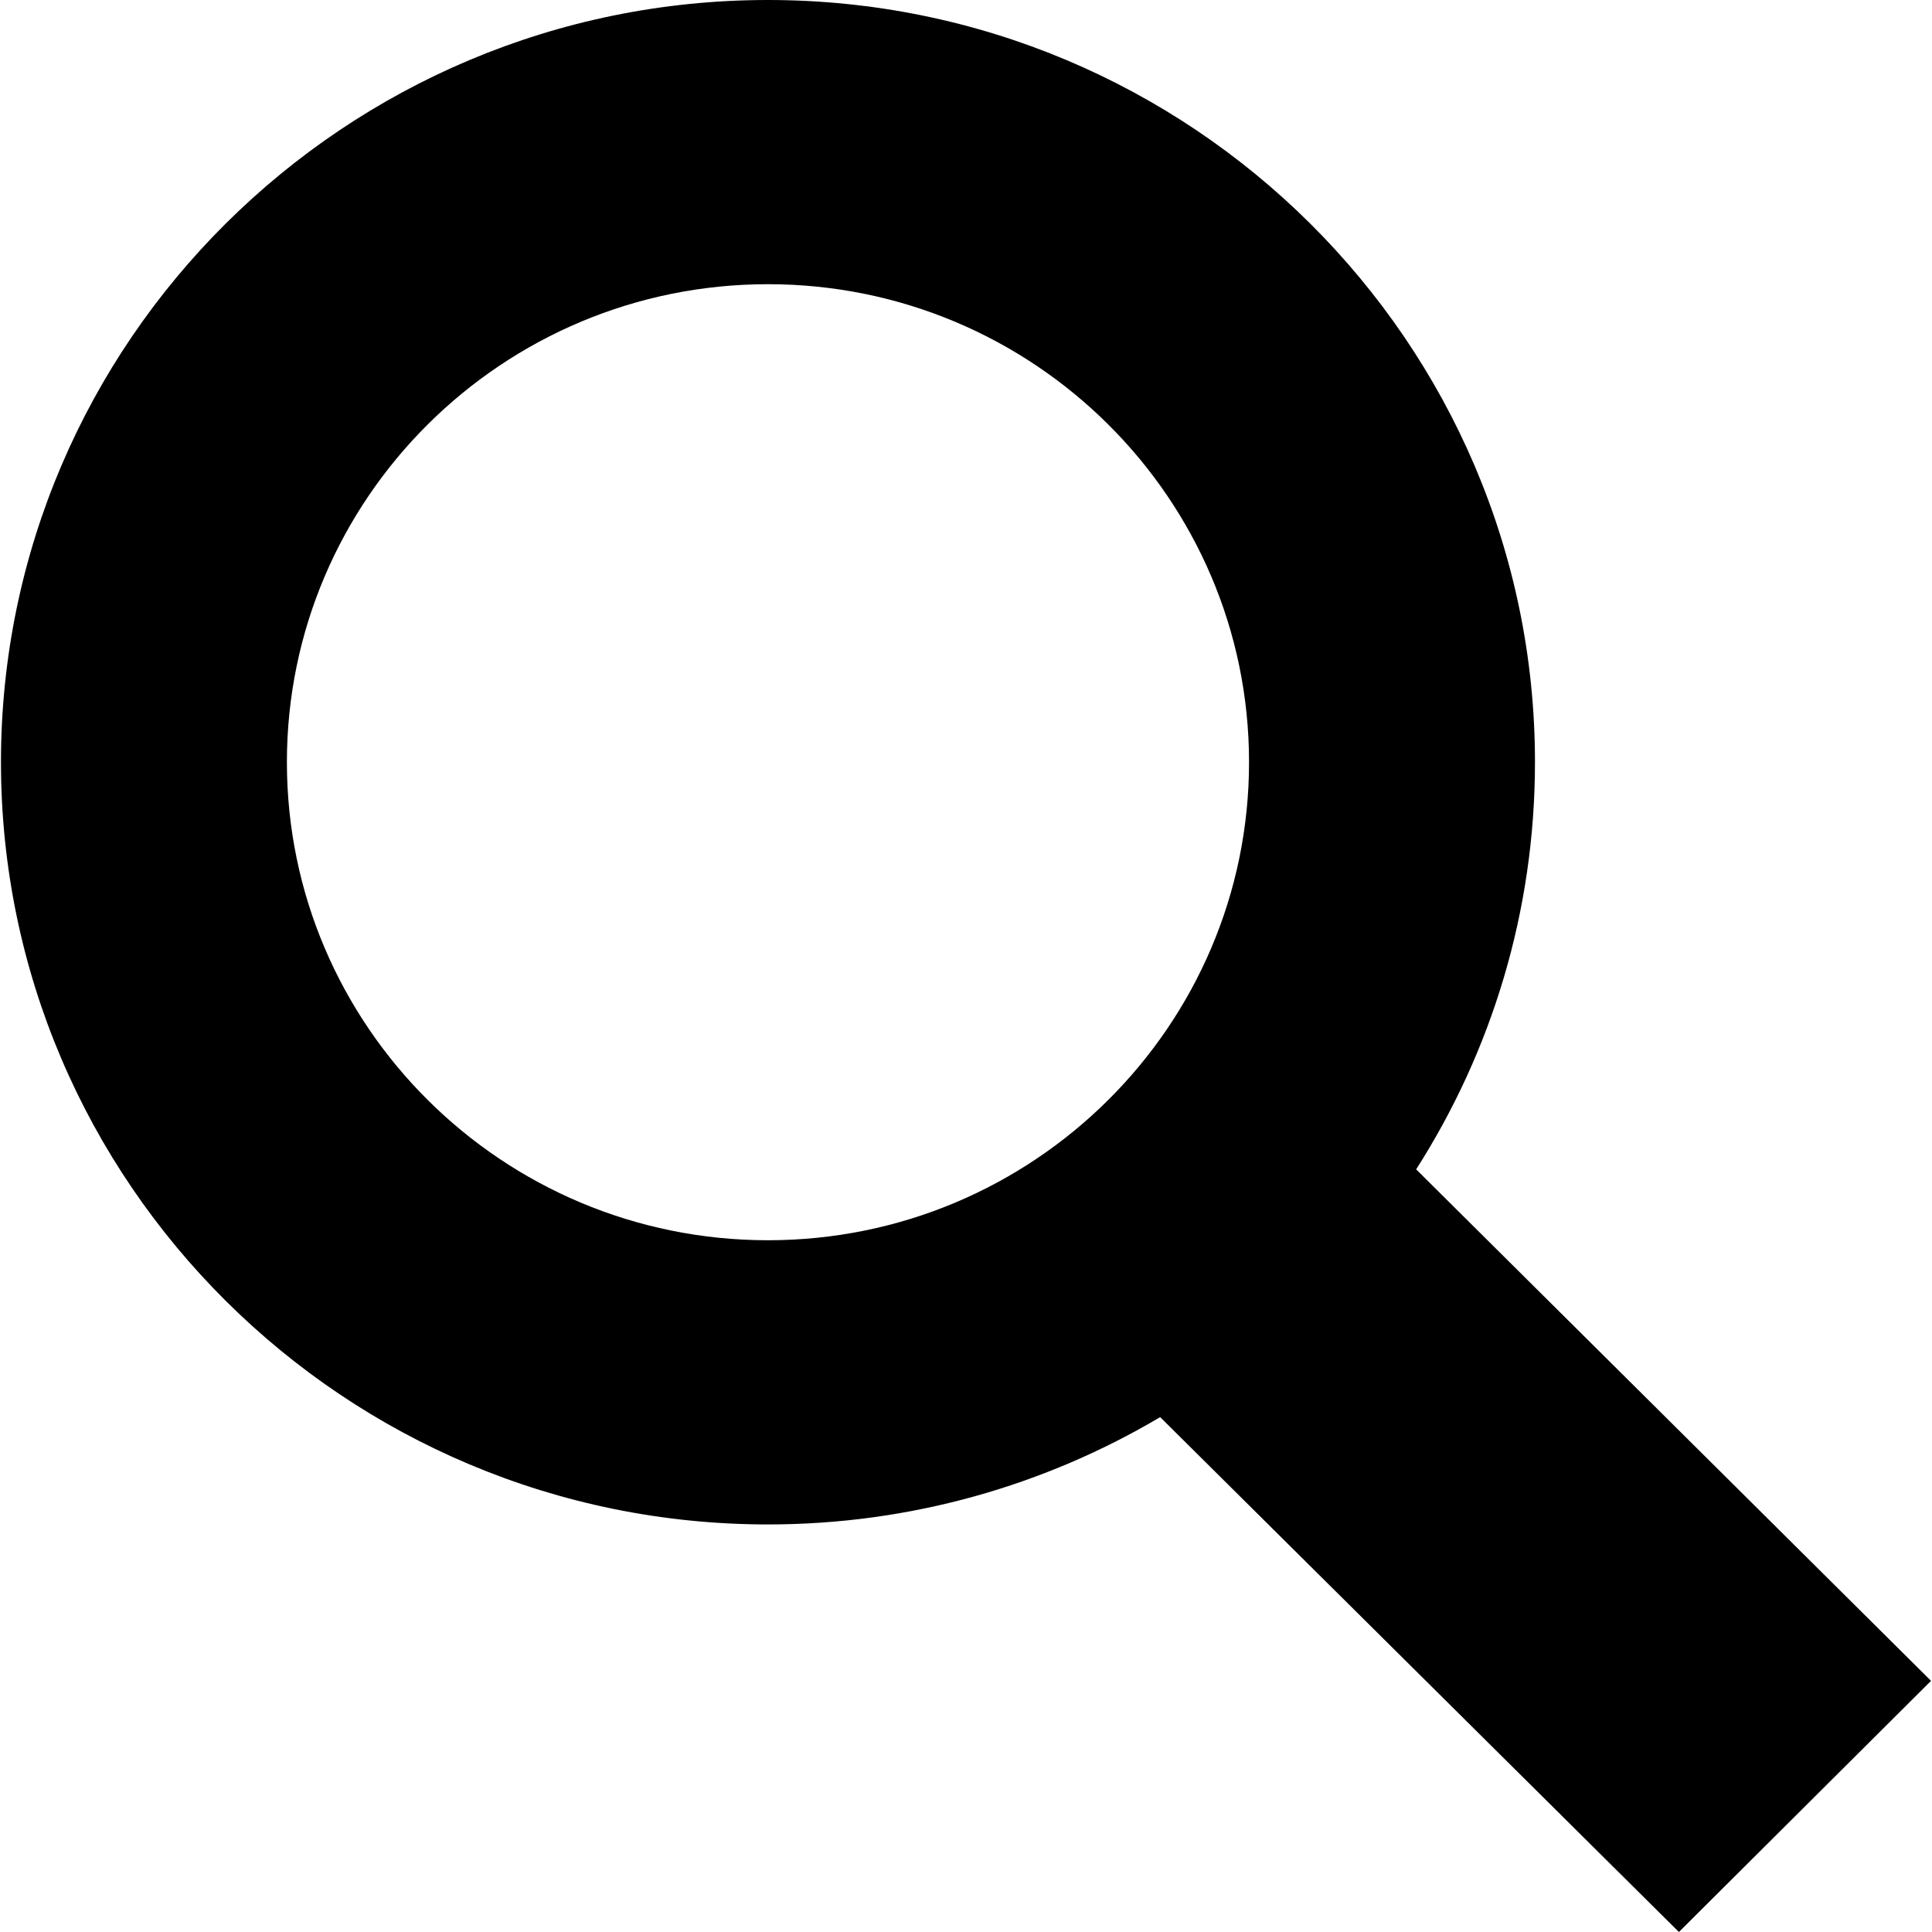
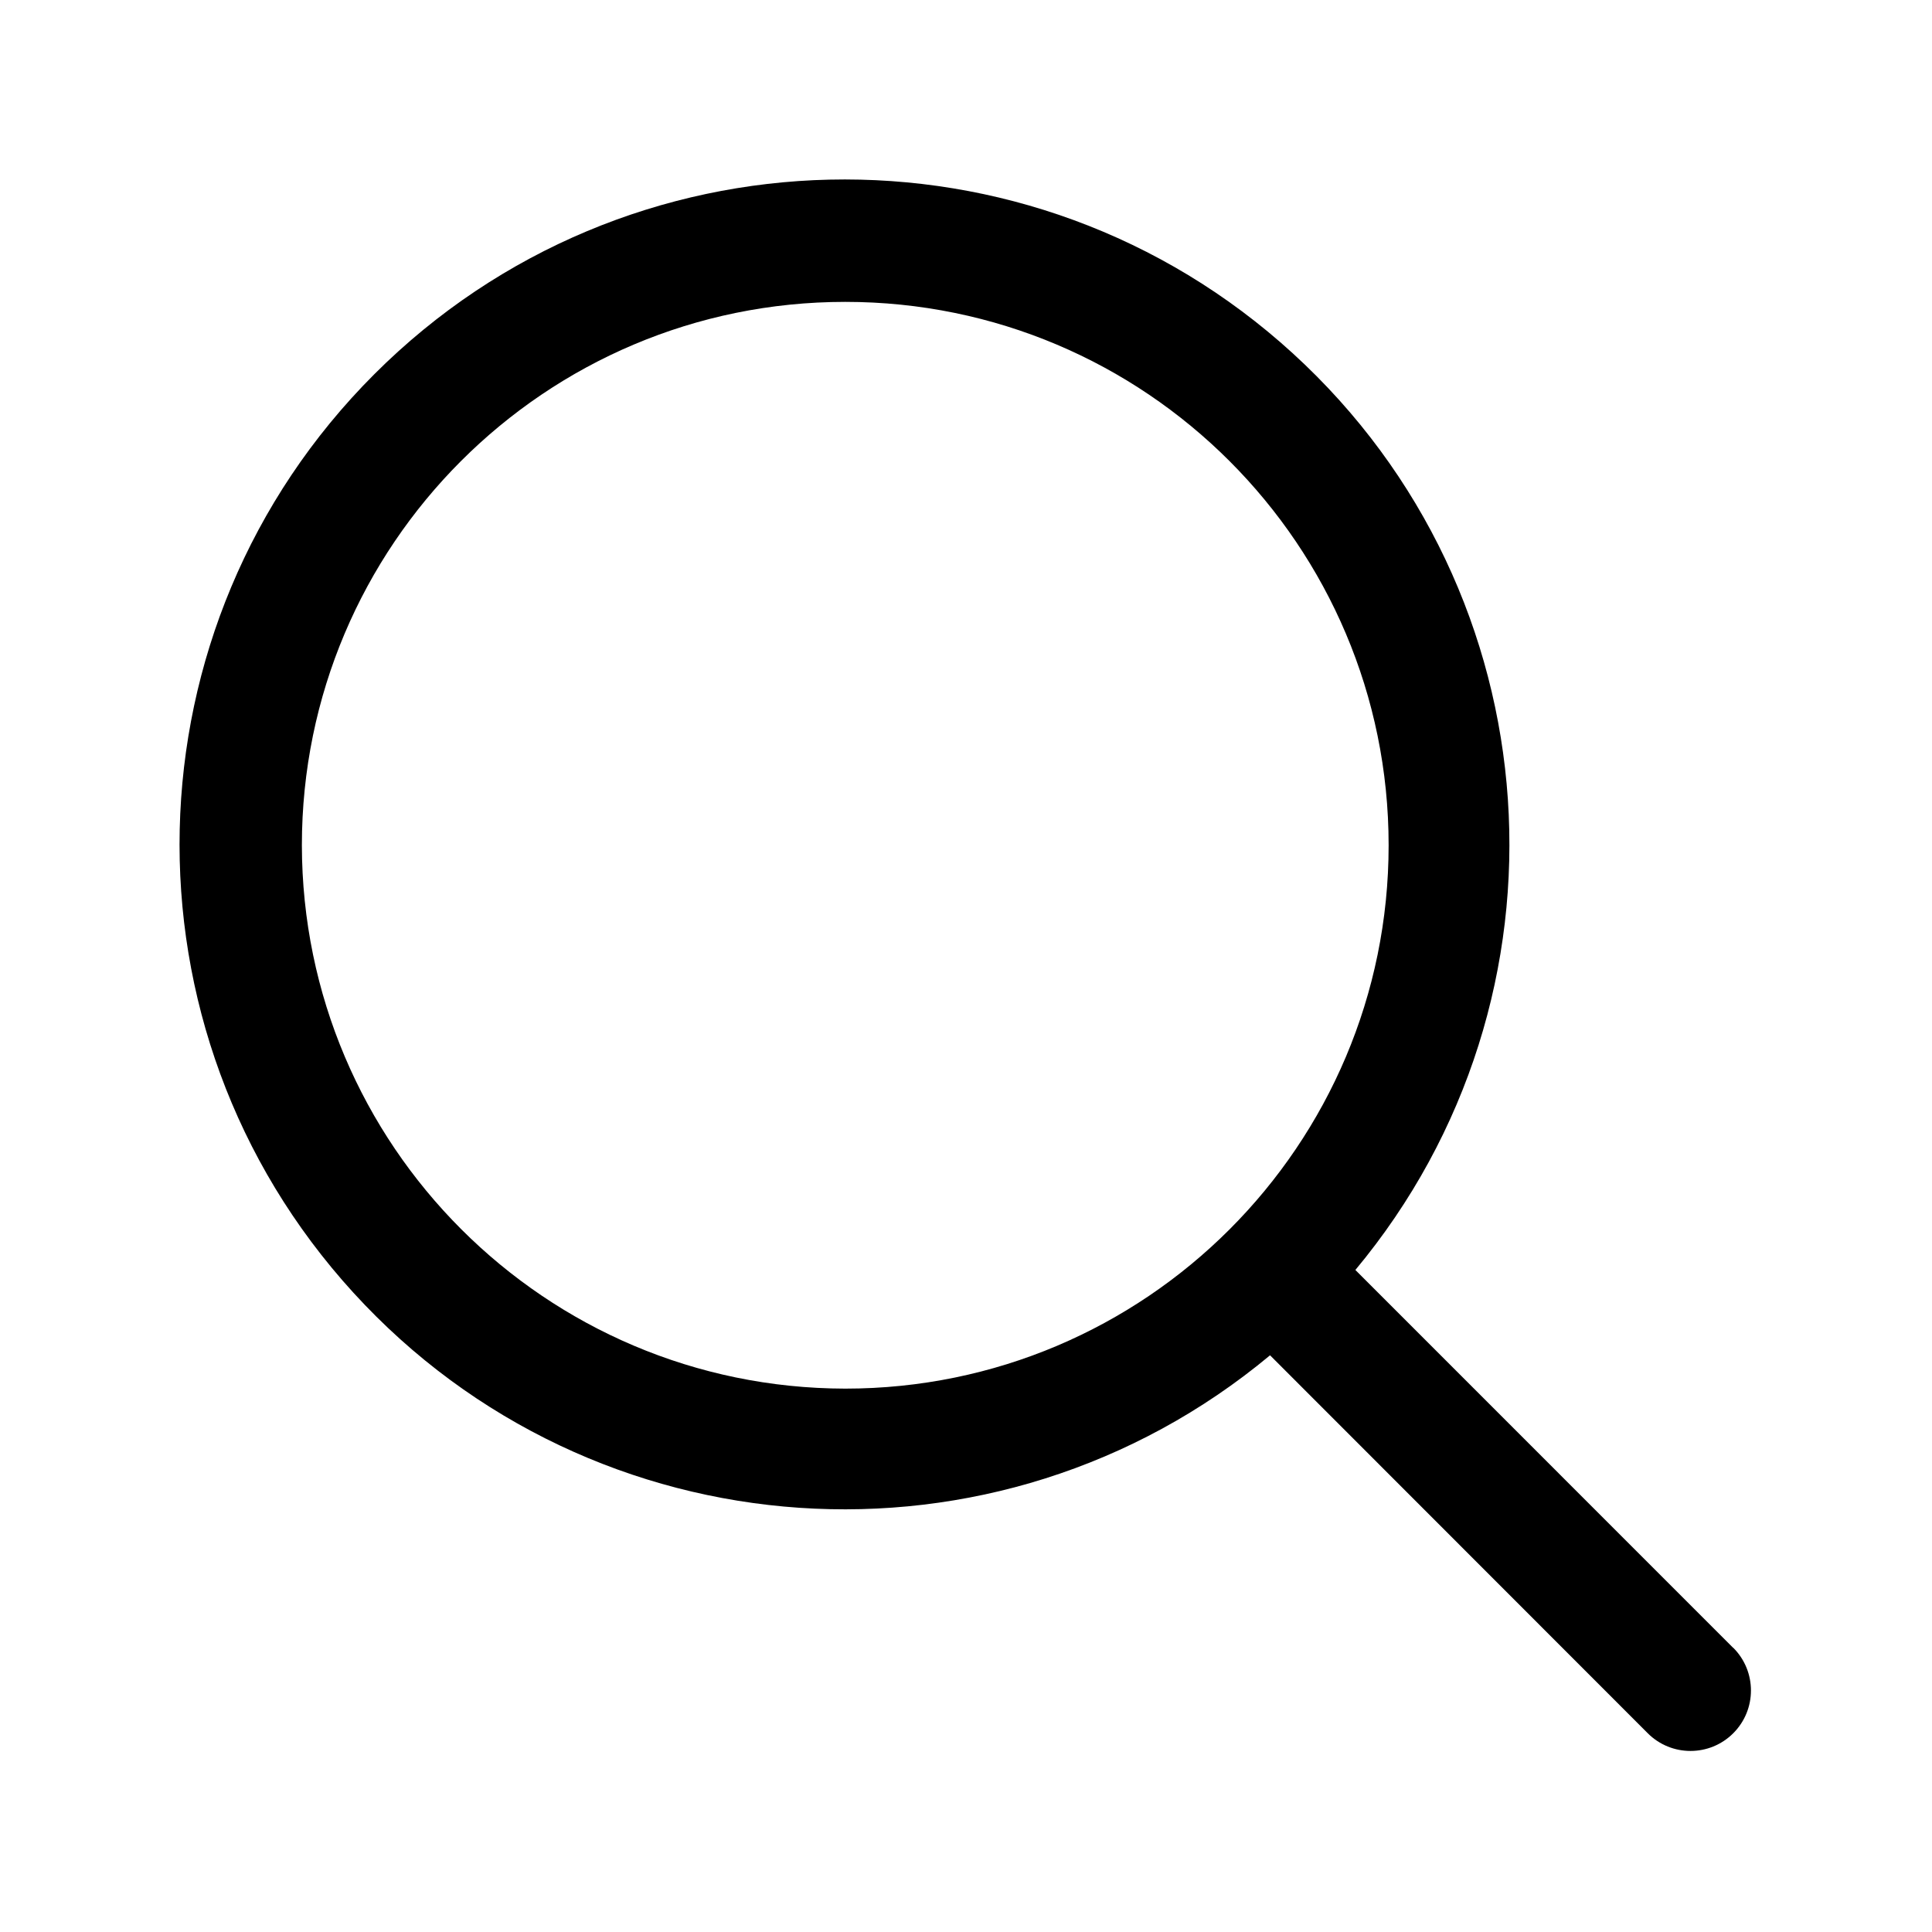
- <svg xmlns="http://www.w3.org/2000/svg" aria-hidden="true" focusable="false" width="20" height="20" viewBox="0 0 20 20">
-   <path d="M1424.99 107.4L1419.66 102.105C1420.44 100.884 1420.89 99.438 1420.89 97.889C1420.89 93.54 1417.33 90 1412.95 90C1408.57 90 1405.01 93.54 1405.01 97.89C1405.01 102.241 1408.57 105.781 1412.95 105.781C1414.43 105.781 1415.82 105.375 1417.01 104.67L1422.38 110ZM1407.97 97.89C1407.97 95.162 1410.2 92.942 1412.95 92.942C1415.7 92.942 1417.93 95.162 1417.93 97.89C1417.93 100.619 1415.7 102.839 1412.95 102.839C1410.2 102.839 1407.97 100.619 1407.97 97.89Z" transform="matrix(1,0,0,1,-1405,-90)" />
+ <svg xmlns="http://www.w3.org/2000/svg" viewBox="0 0 24 24" aria-hidden="true" fill="currentColor">
+   <path d="m21.53 20.47-4.693-4.694a8.26 8.26 0 1 0-1.06 1.06l4.692 4.695a.75.75 0 1 0 1.062-1.062M3.75 10.5a6.75 6.75 0 1 1 6.75 6.75 6.76 6.76 0 0 1-6.75-6.75" />
</svg>
